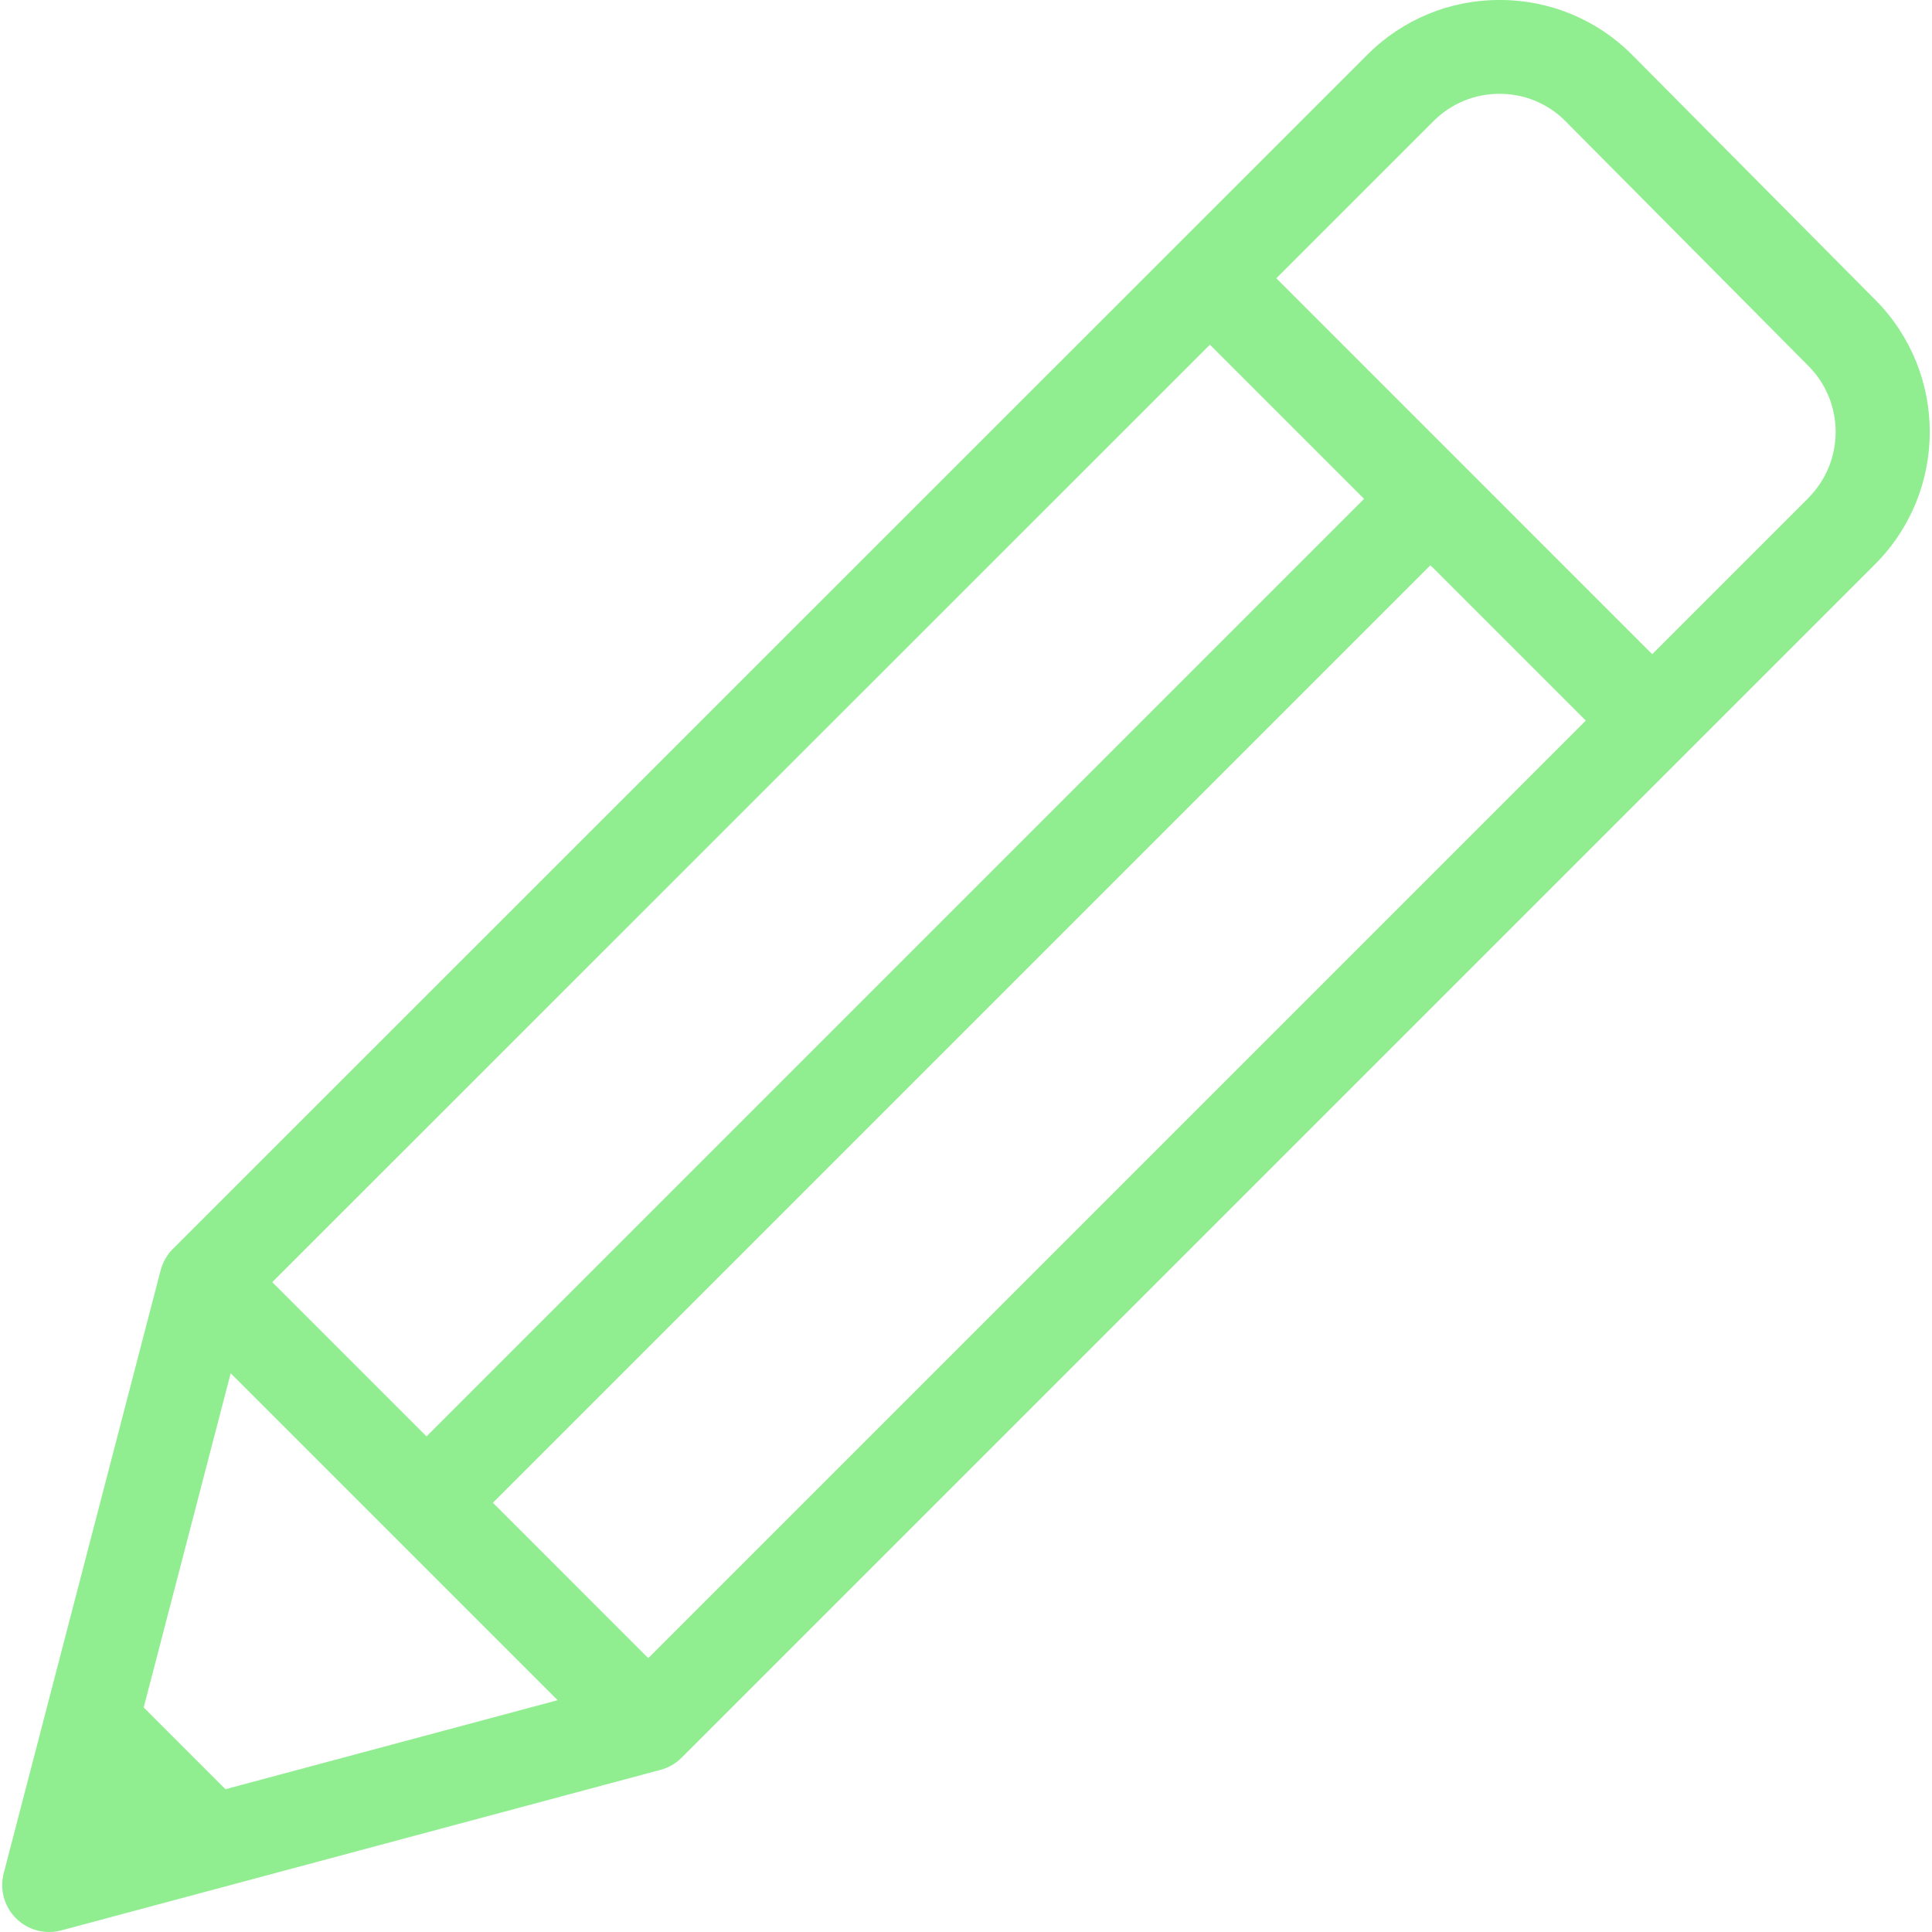
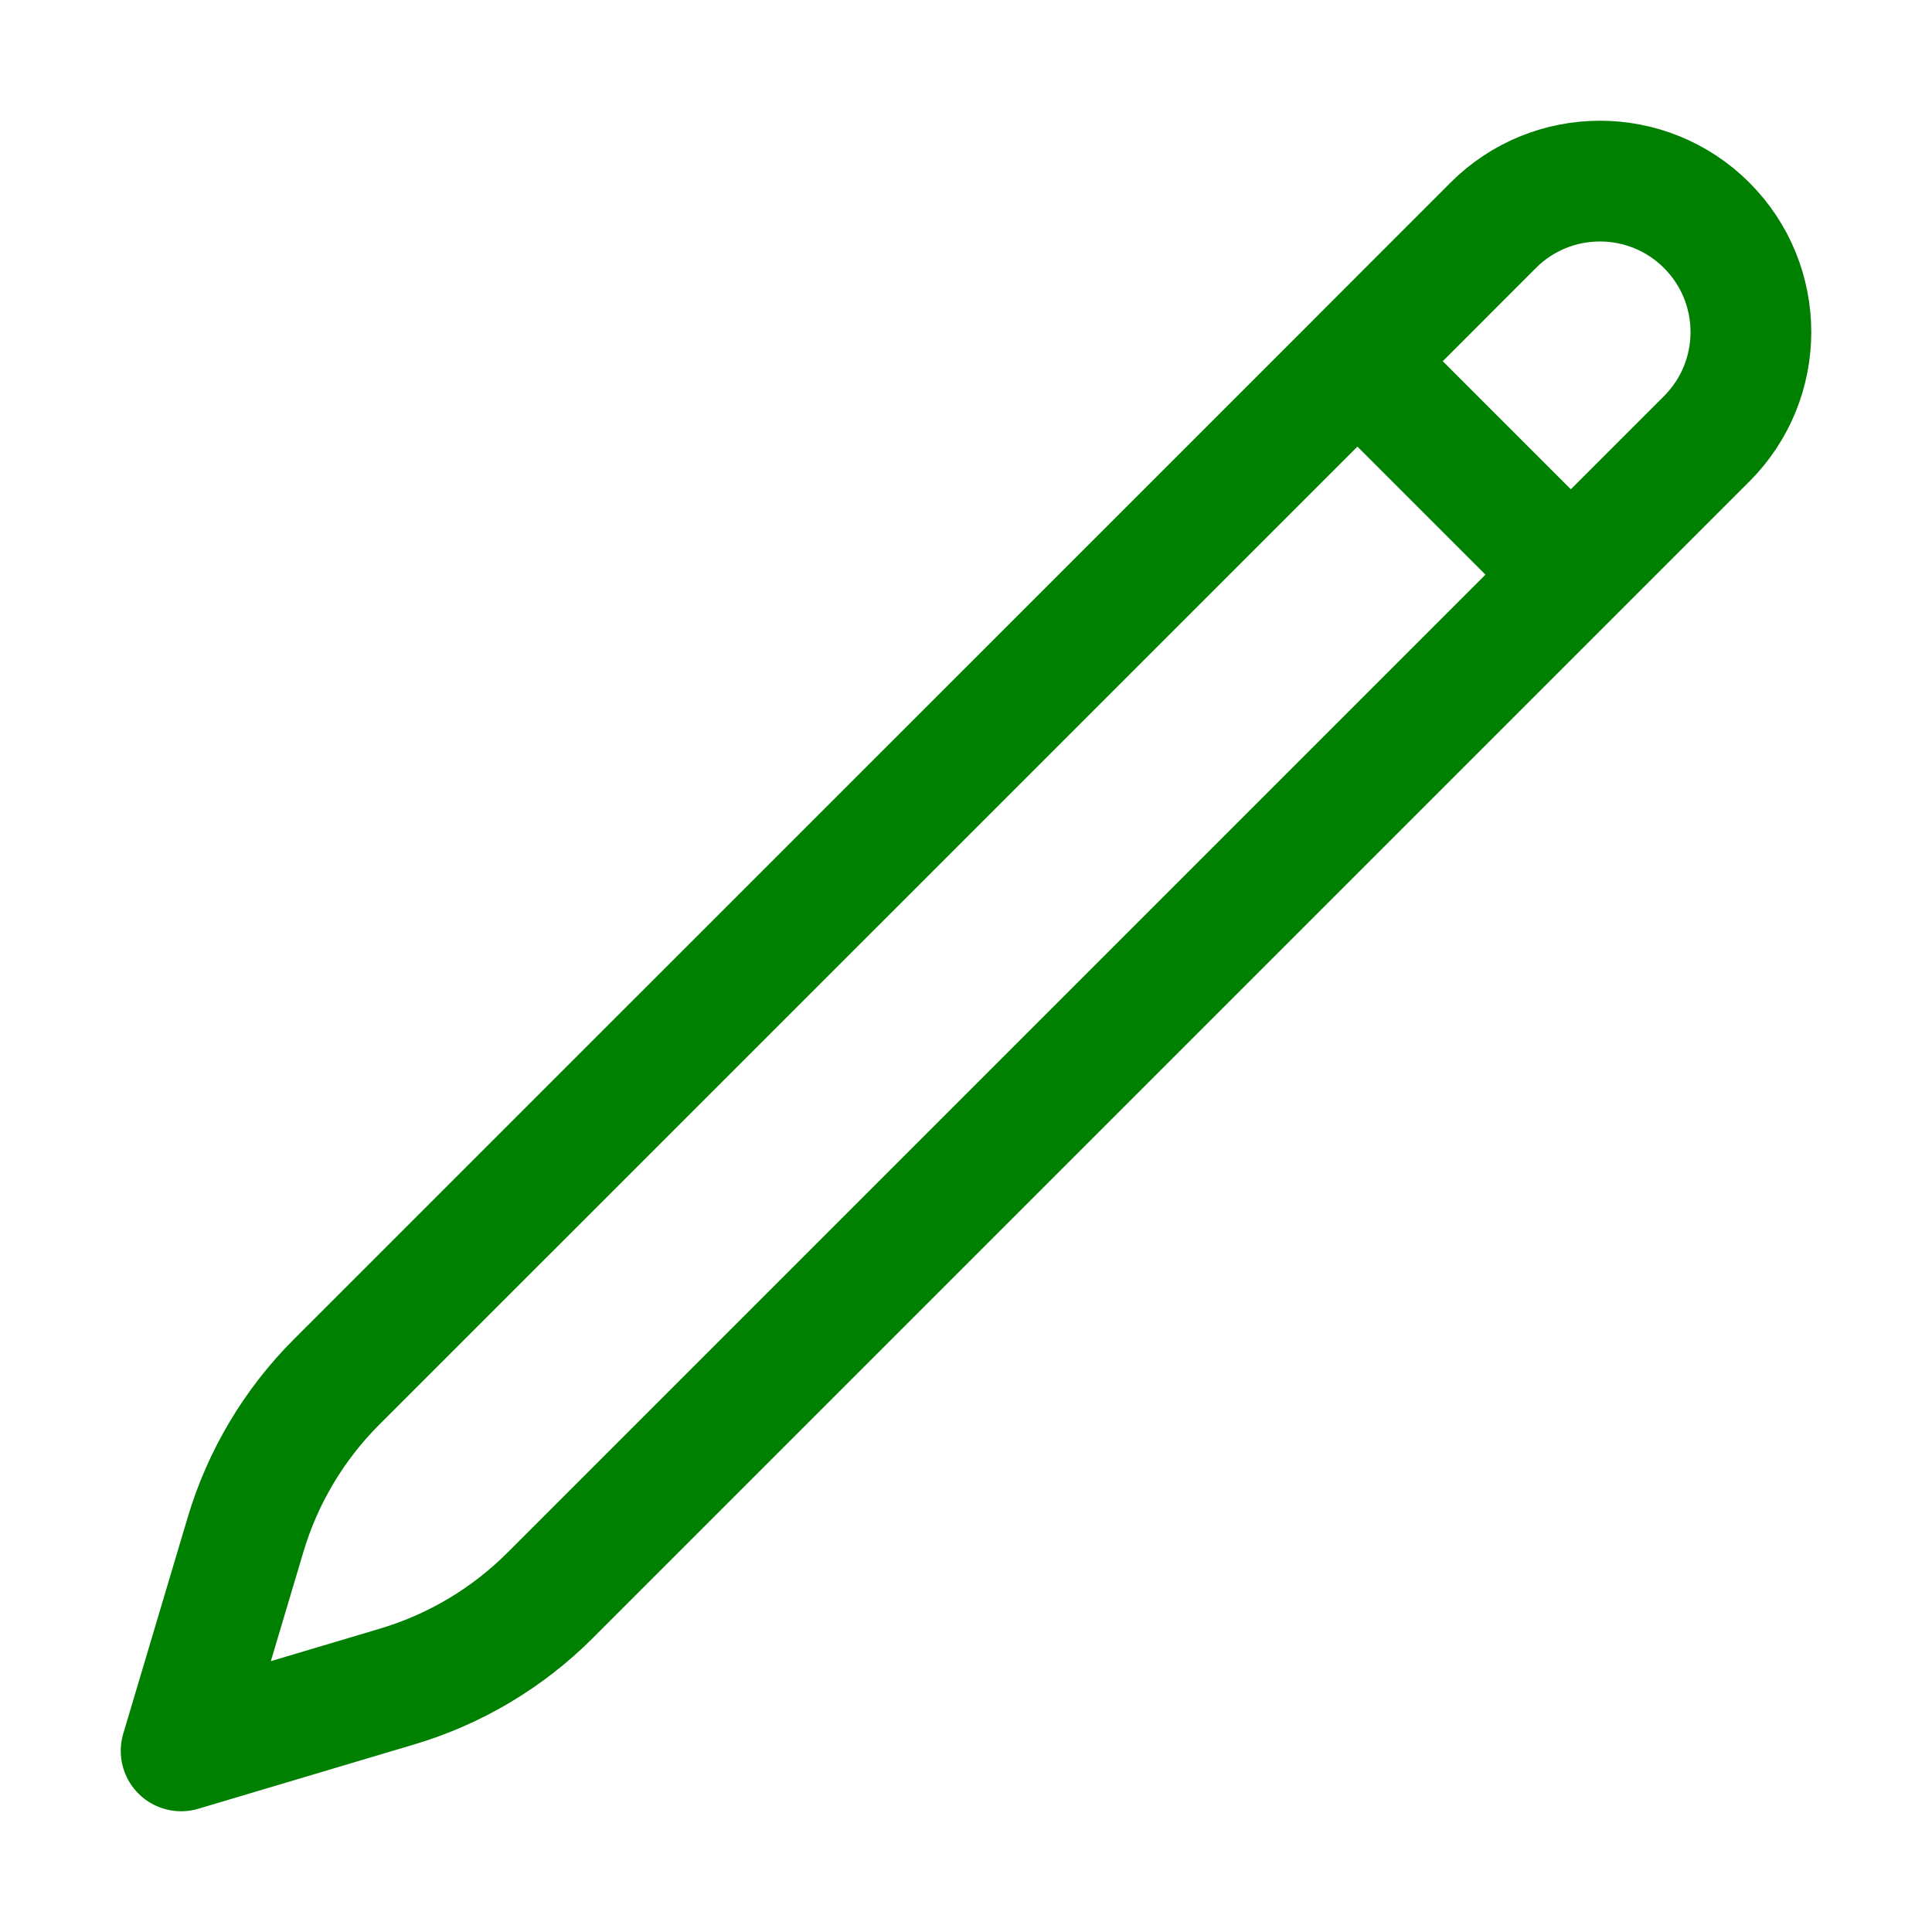
- <svg xmlns="http://www.w3.org/2000/svg" width="30px" height="30px" viewBox="-0.07 0 61.751 61.751">
-   <path id="Path_3" data-name="Path 3" d="M328.667,219.141l-7.779-7.838a5.935,5.935,0,0,0-4.226-1.746h0a5.933,5.933,0,0,0-4.225,1.745l-38.183,38.174a1.512,1.512,0,0,0-.391.683l-5.015,19.271a1.5,1.5,0,0,0,1.452,1.878,1.472,1.472,0,0,0,.388-.051l19.154-5.132a1.49,1.49,0,0,0,.673-.389l38.148-38.147a5.989,5.989,0,0,0,.005-8.448ZM307.4,220.574l4.928,4.928-29.966,29.966-4.931-4.931Zm-31.465,46.17-2.613-2.613,2.78-10.681,10.45,10.449Zm13.514-4.189-4.966-4.966,29.966-29.966,4.966,4.966Zm37.088-37.088-5,5-12.014-12.015,5.031-5.03h0a2.953,2.953,0,0,1,2.1-.866h0a2.951,2.951,0,0,1,2.1.863l7.78,7.838a2.989,2.989,0,0,1,0,4.209Z" transform="translate(-268.799 -209.557)" fill="#90ee90" />
+ <svg xmlns="http://www.w3.org/2000/svg" fill="none" width="30" height="30" viewBox="0 0 24 24" stroke-width="1.5" stroke="#008000" class="w-6 h-6">
+   <path stroke-linecap="round" stroke-linejoin="round" d="M16.862 4.487l1.687-1.688a1.875 1.875 0 112.652 2.652L6.832 19.82a4.5 4.5 0 01-1.897 1.13l-2.685.8.8-2.685a4.5 4.5 0 011.13-1.897L16.863 4.487zm0 0L19.5 7.125" />
</svg>
